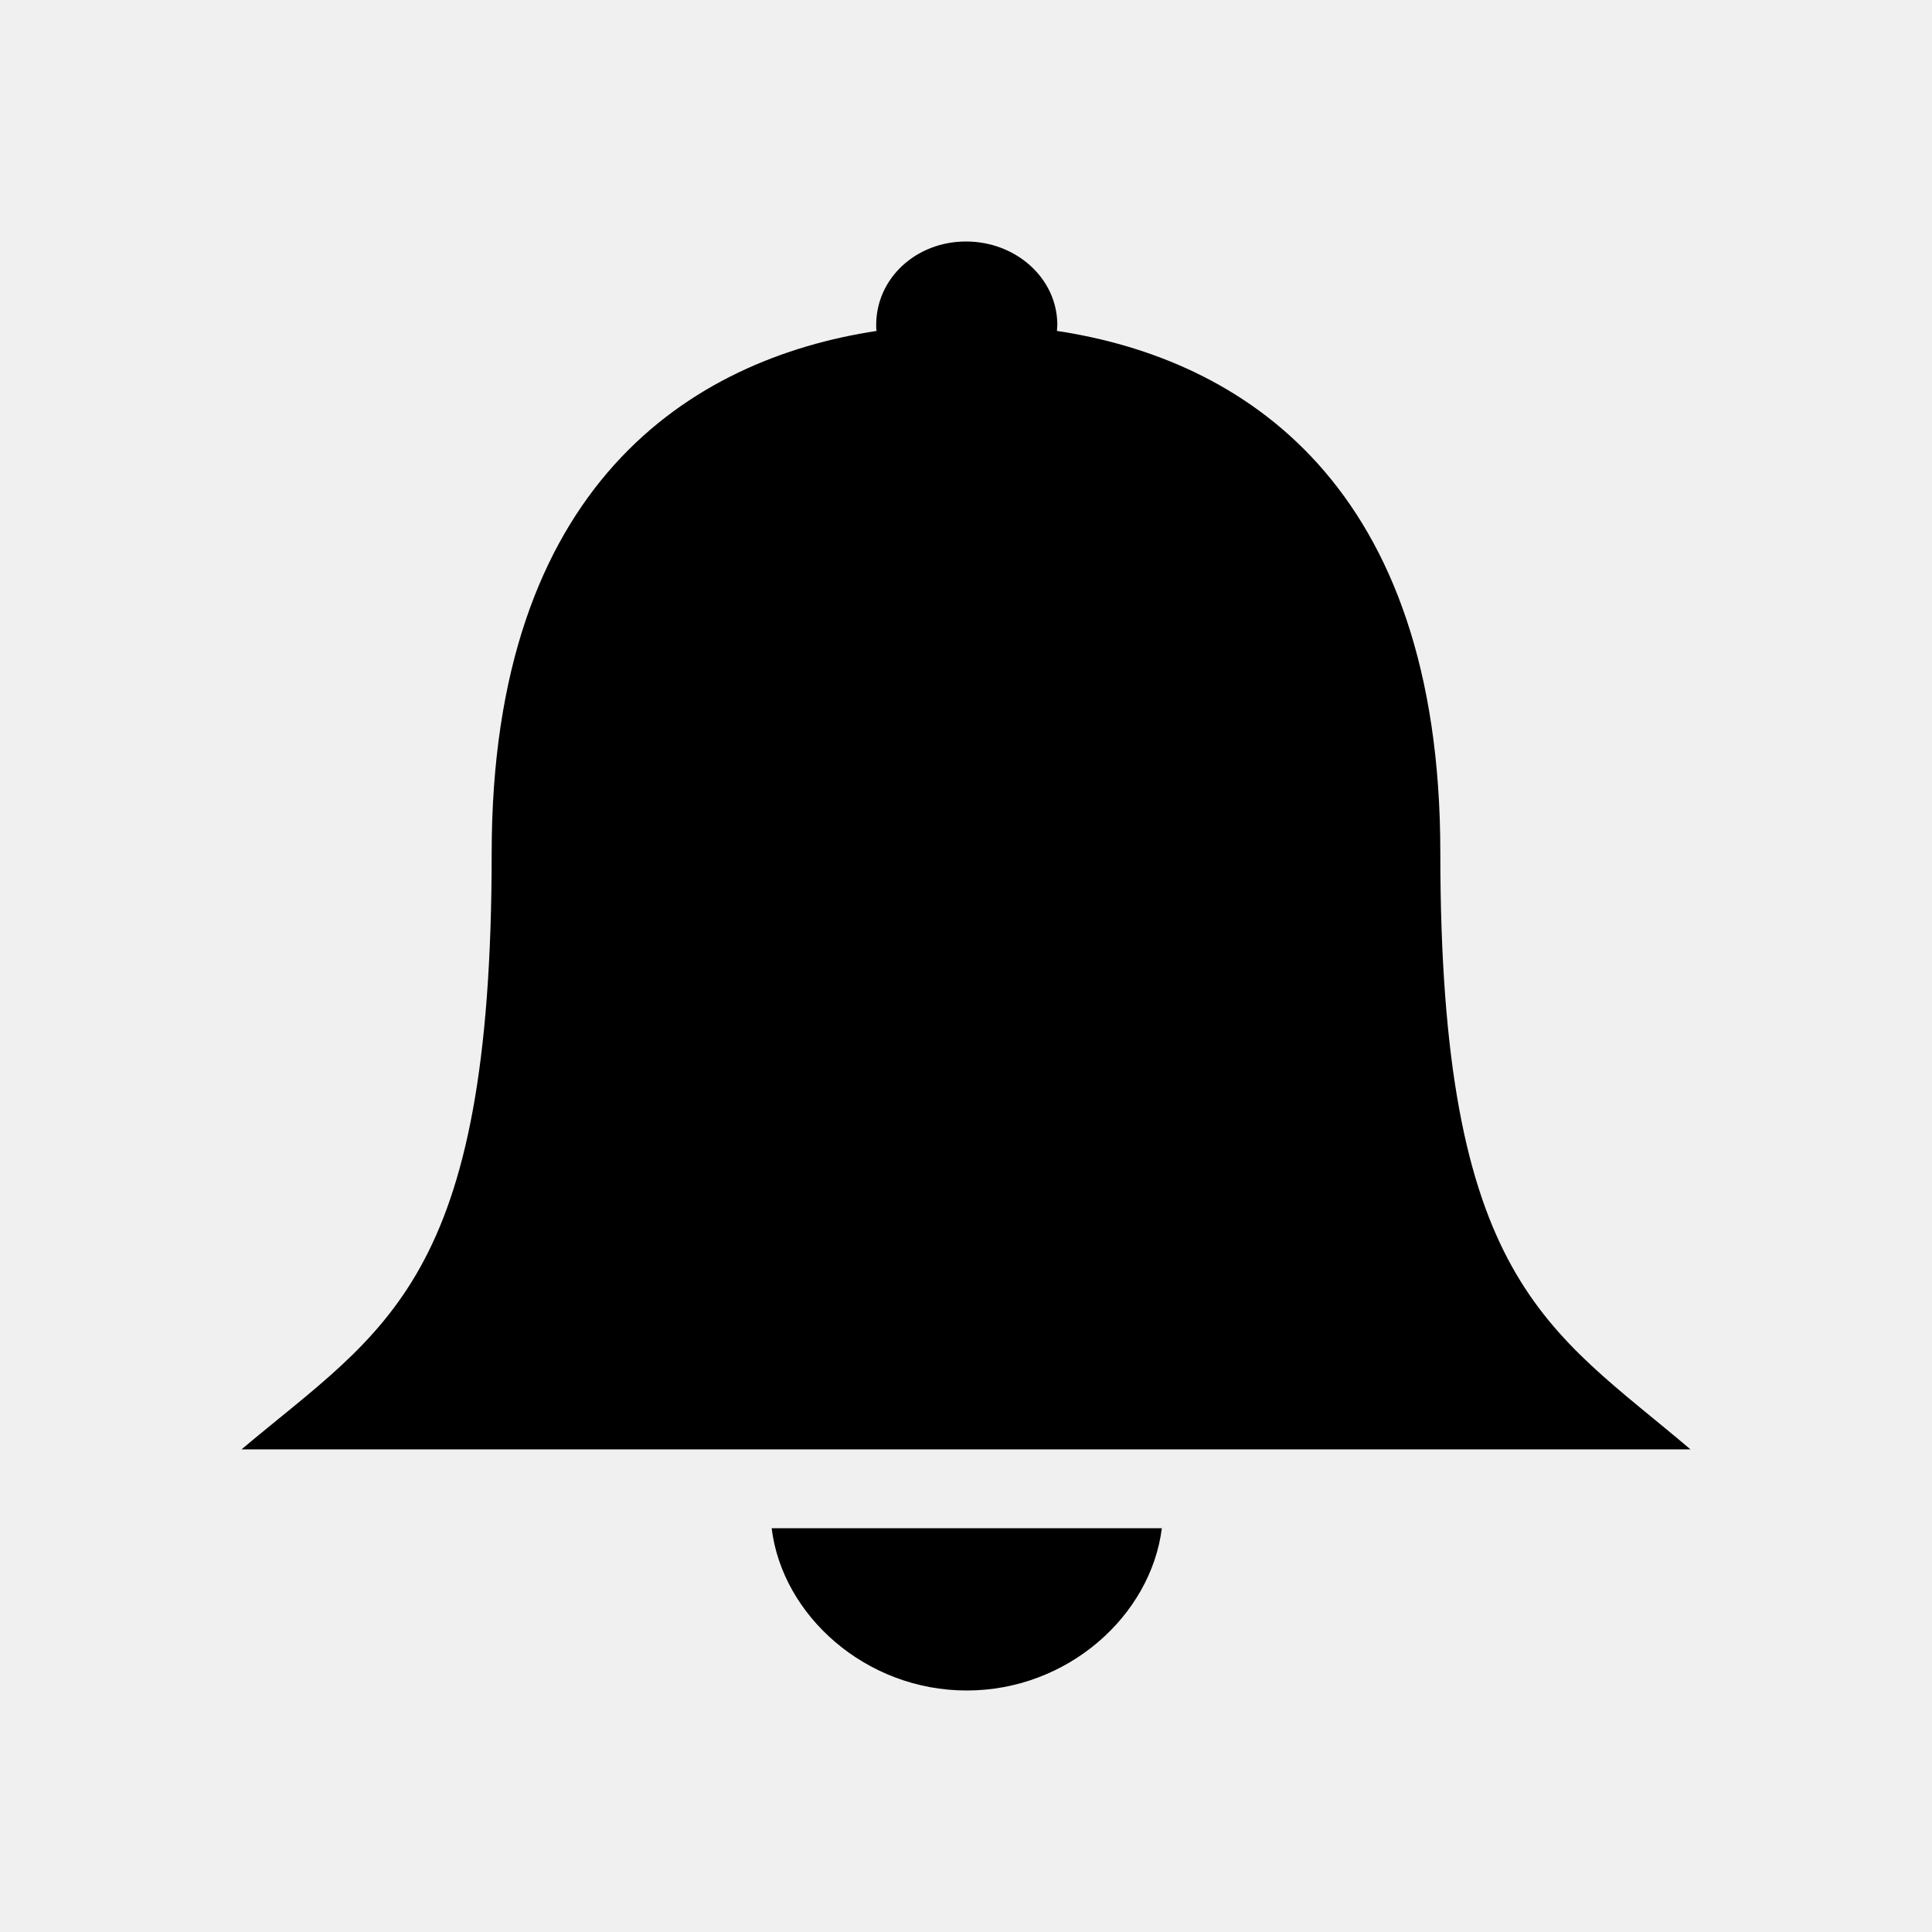
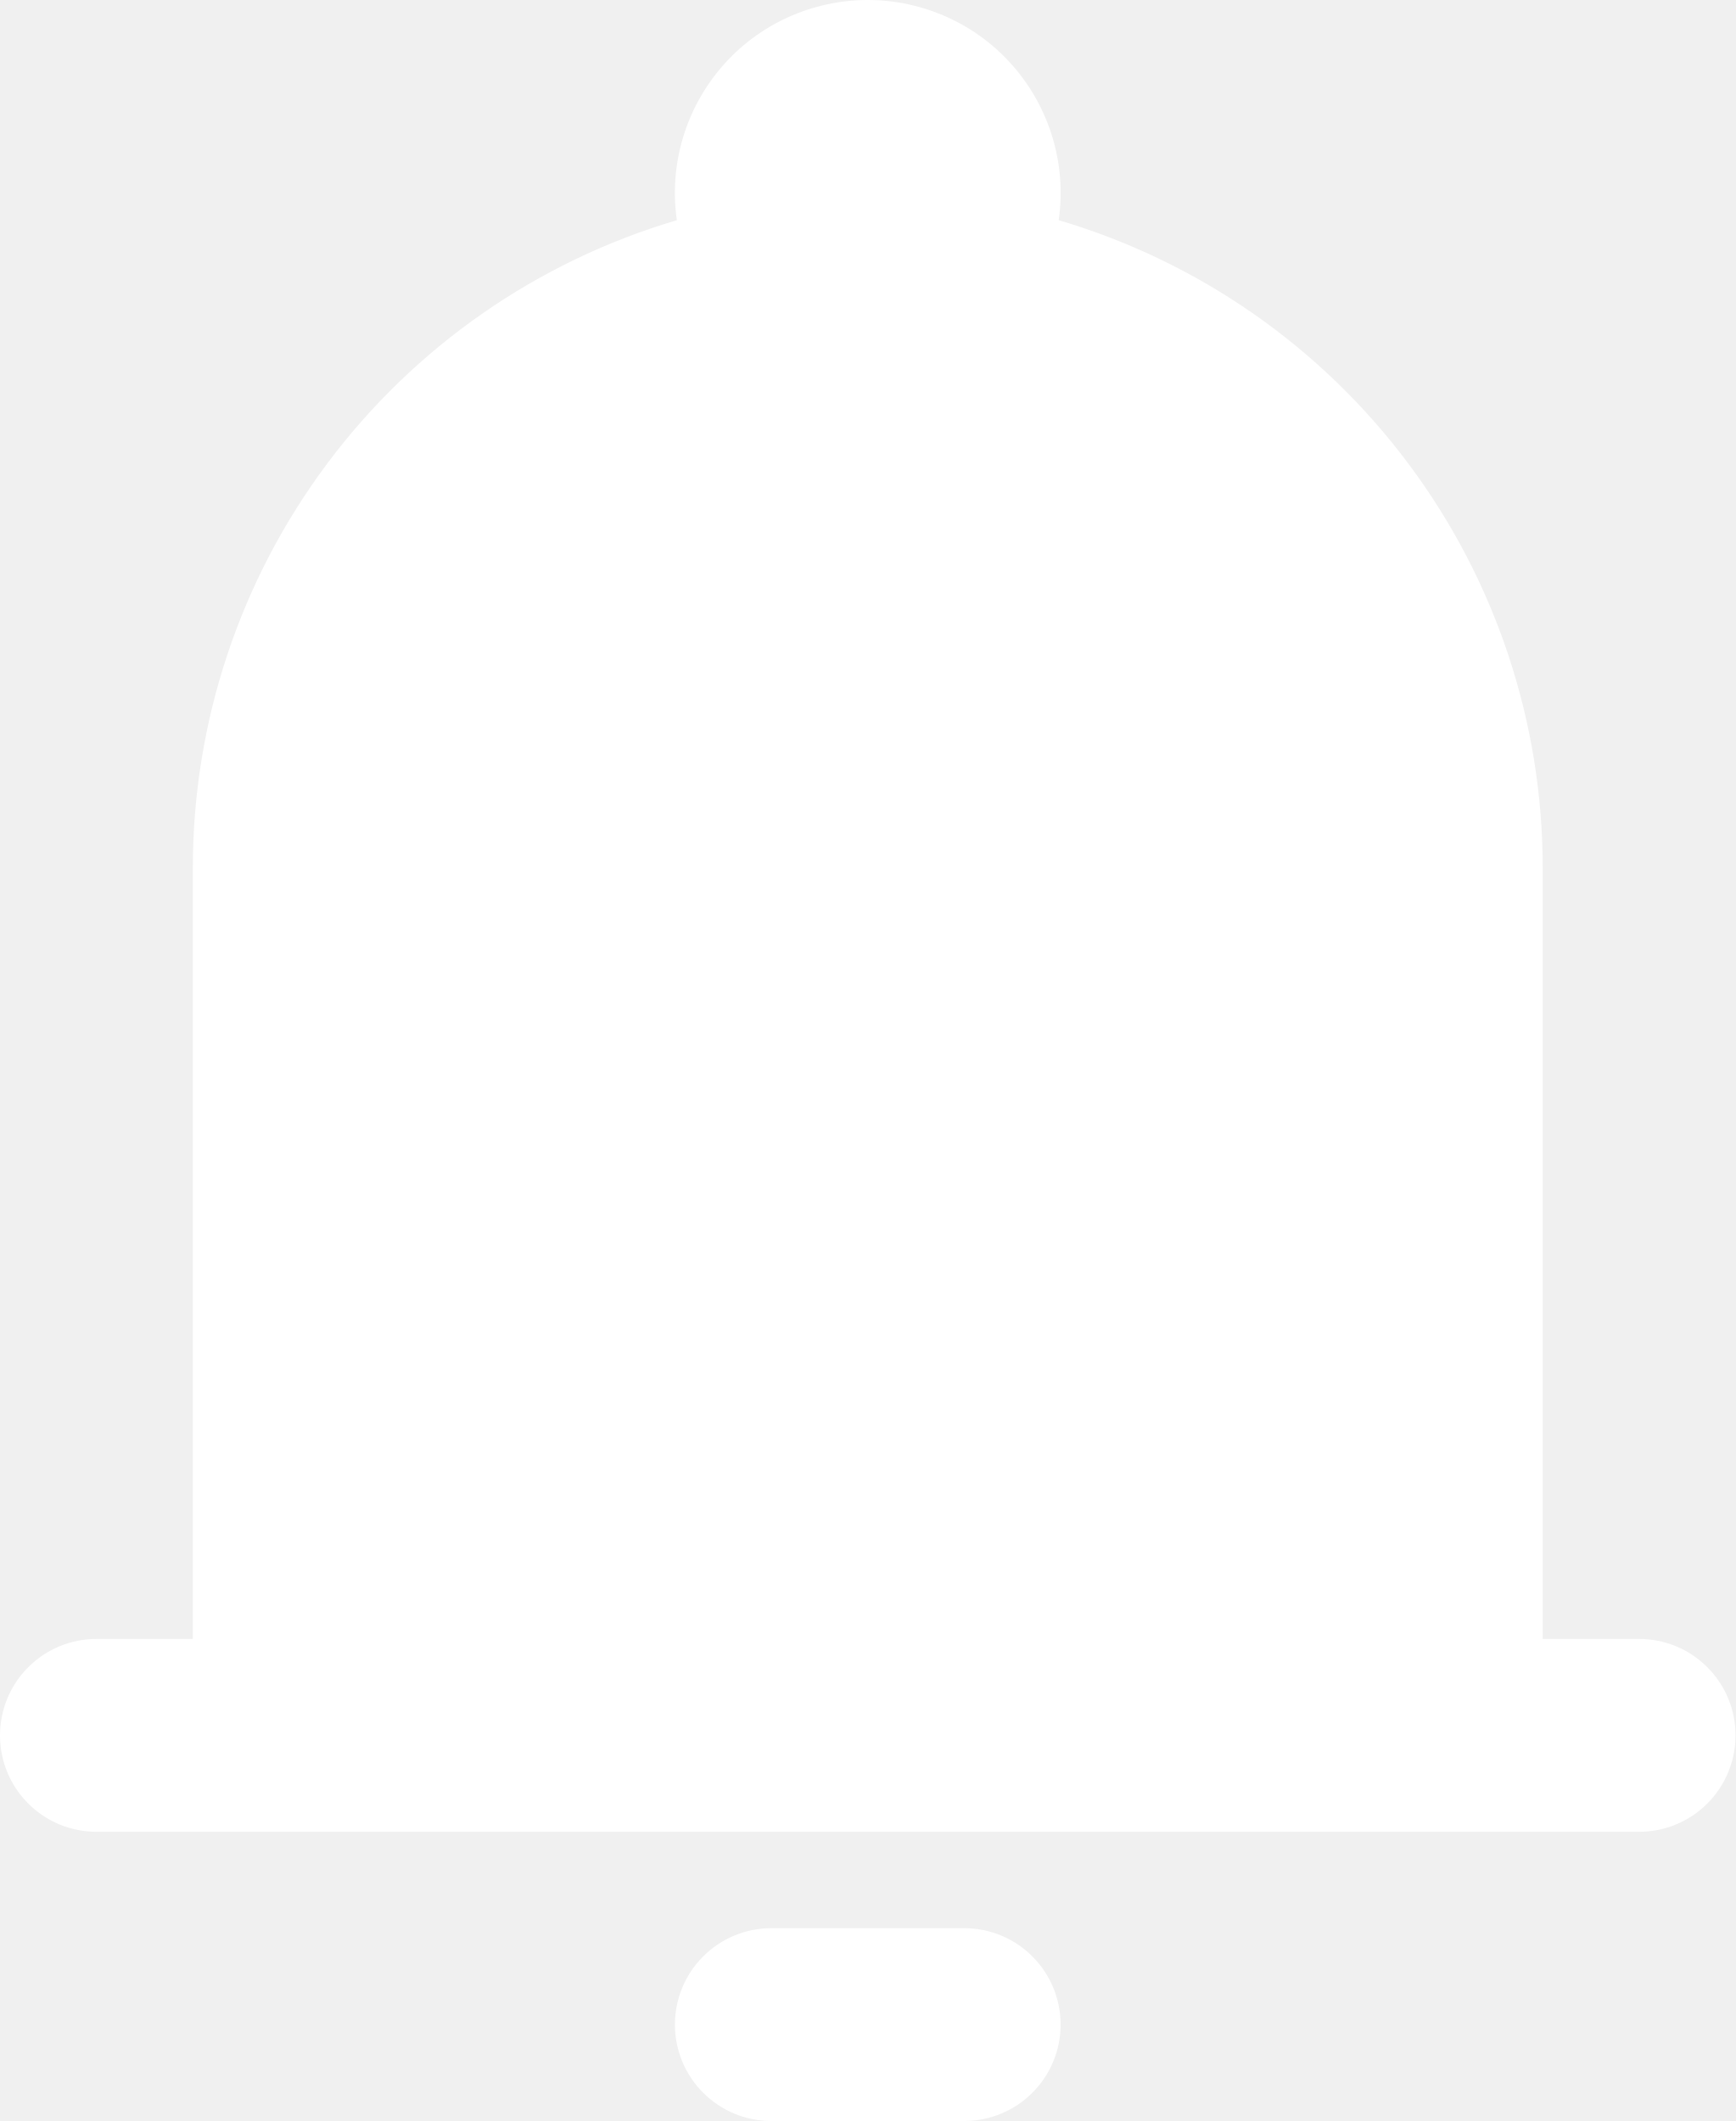
- <svg xmlns="http://www.w3.org/2000/svg" width="512" height="512" viewBox="0 0 512 512" id="bell">
-   <path d="M381.7 225.9c0-97.6-52.5-130.8-101.6-138.2 0-.5.1-1 .1-1.6 0-12.3-10.9-22.1-24.2-22.1-13.3 0-23.8 9.8-23.8 22.1 0 .6 0 1.1.1 1.6-49.2 7.5-102 40.8-102 138.4 0 113.8-28.3 126-66.3 158h384c-37.8-32.1-66.3-44.4-66.3-158.2zM256.2 448c26.8 0 48.8-19.9 51.7-43H204.5c2.8 23.1 24.9 43 51.7 43z" />
+ <svg xmlns="http://www.w3.org/2000/svg" width="18" height="22" viewBox="0 0 18 22" fill="none">
+   <path fill-rule="evenodd" clip-rule="evenodd" d="M9 1.77828e-08C8.713 -3.82072e-05 8.43 0.062 8.169 0.181C7.908 0.3 7.676 0.473 7.489 0.69C7.301 0.907 7.162 1.161 7.081 1.436C7 1.711 6.979 2 7.02 2.284C5.571 2.712 4.299 3.597 3.394 4.808C2.489 6.018 2 7.489 2 9V17H1C0.735 17 0.48 17.105 0.293 17.293C0.105 17.48 0 17.735 0 18C0 18.265 0.105 18.52 0.293 18.707C0.48 18.895 0.735 19 1 19H17C17.265 19 17.52 18.895 17.707 18.707C17.895 18.52 18 18.265 18 18C18 17.735 17.895 17.48 17.707 17.293C17.52 17.105 17.265 17 17 17H16V9C16 7.489 15.511 6.018 14.606 4.808C13.701 3.597 12.429 2.712 10.98 2.284C11.021 2 11 1.711 10.919 1.436C10.838 1.161 10.699 0.907 10.511 0.69C10.324 0.473 10.092 0.3 9.831 0.181C9.57 0.062 9.287 -3.82072e-05 9 1.77828e-08ZM11 21C11 21.265 10.895 21.52 10.707 21.707C10.52 21.895 10.265 22 10 22H8C7.735 22 7.48 21.895 7.293 21.707C7.105 21.52 7 21.265 7 21C7 20.735 7.105 20.48 7.293 20.293C7.48 20.105 7.735 20 8 20H10C10.265 20 10.52 20.105 10.707 20.293C10.895 20.48 11 20.735 11 21Z" fill="white" />
</svg>
